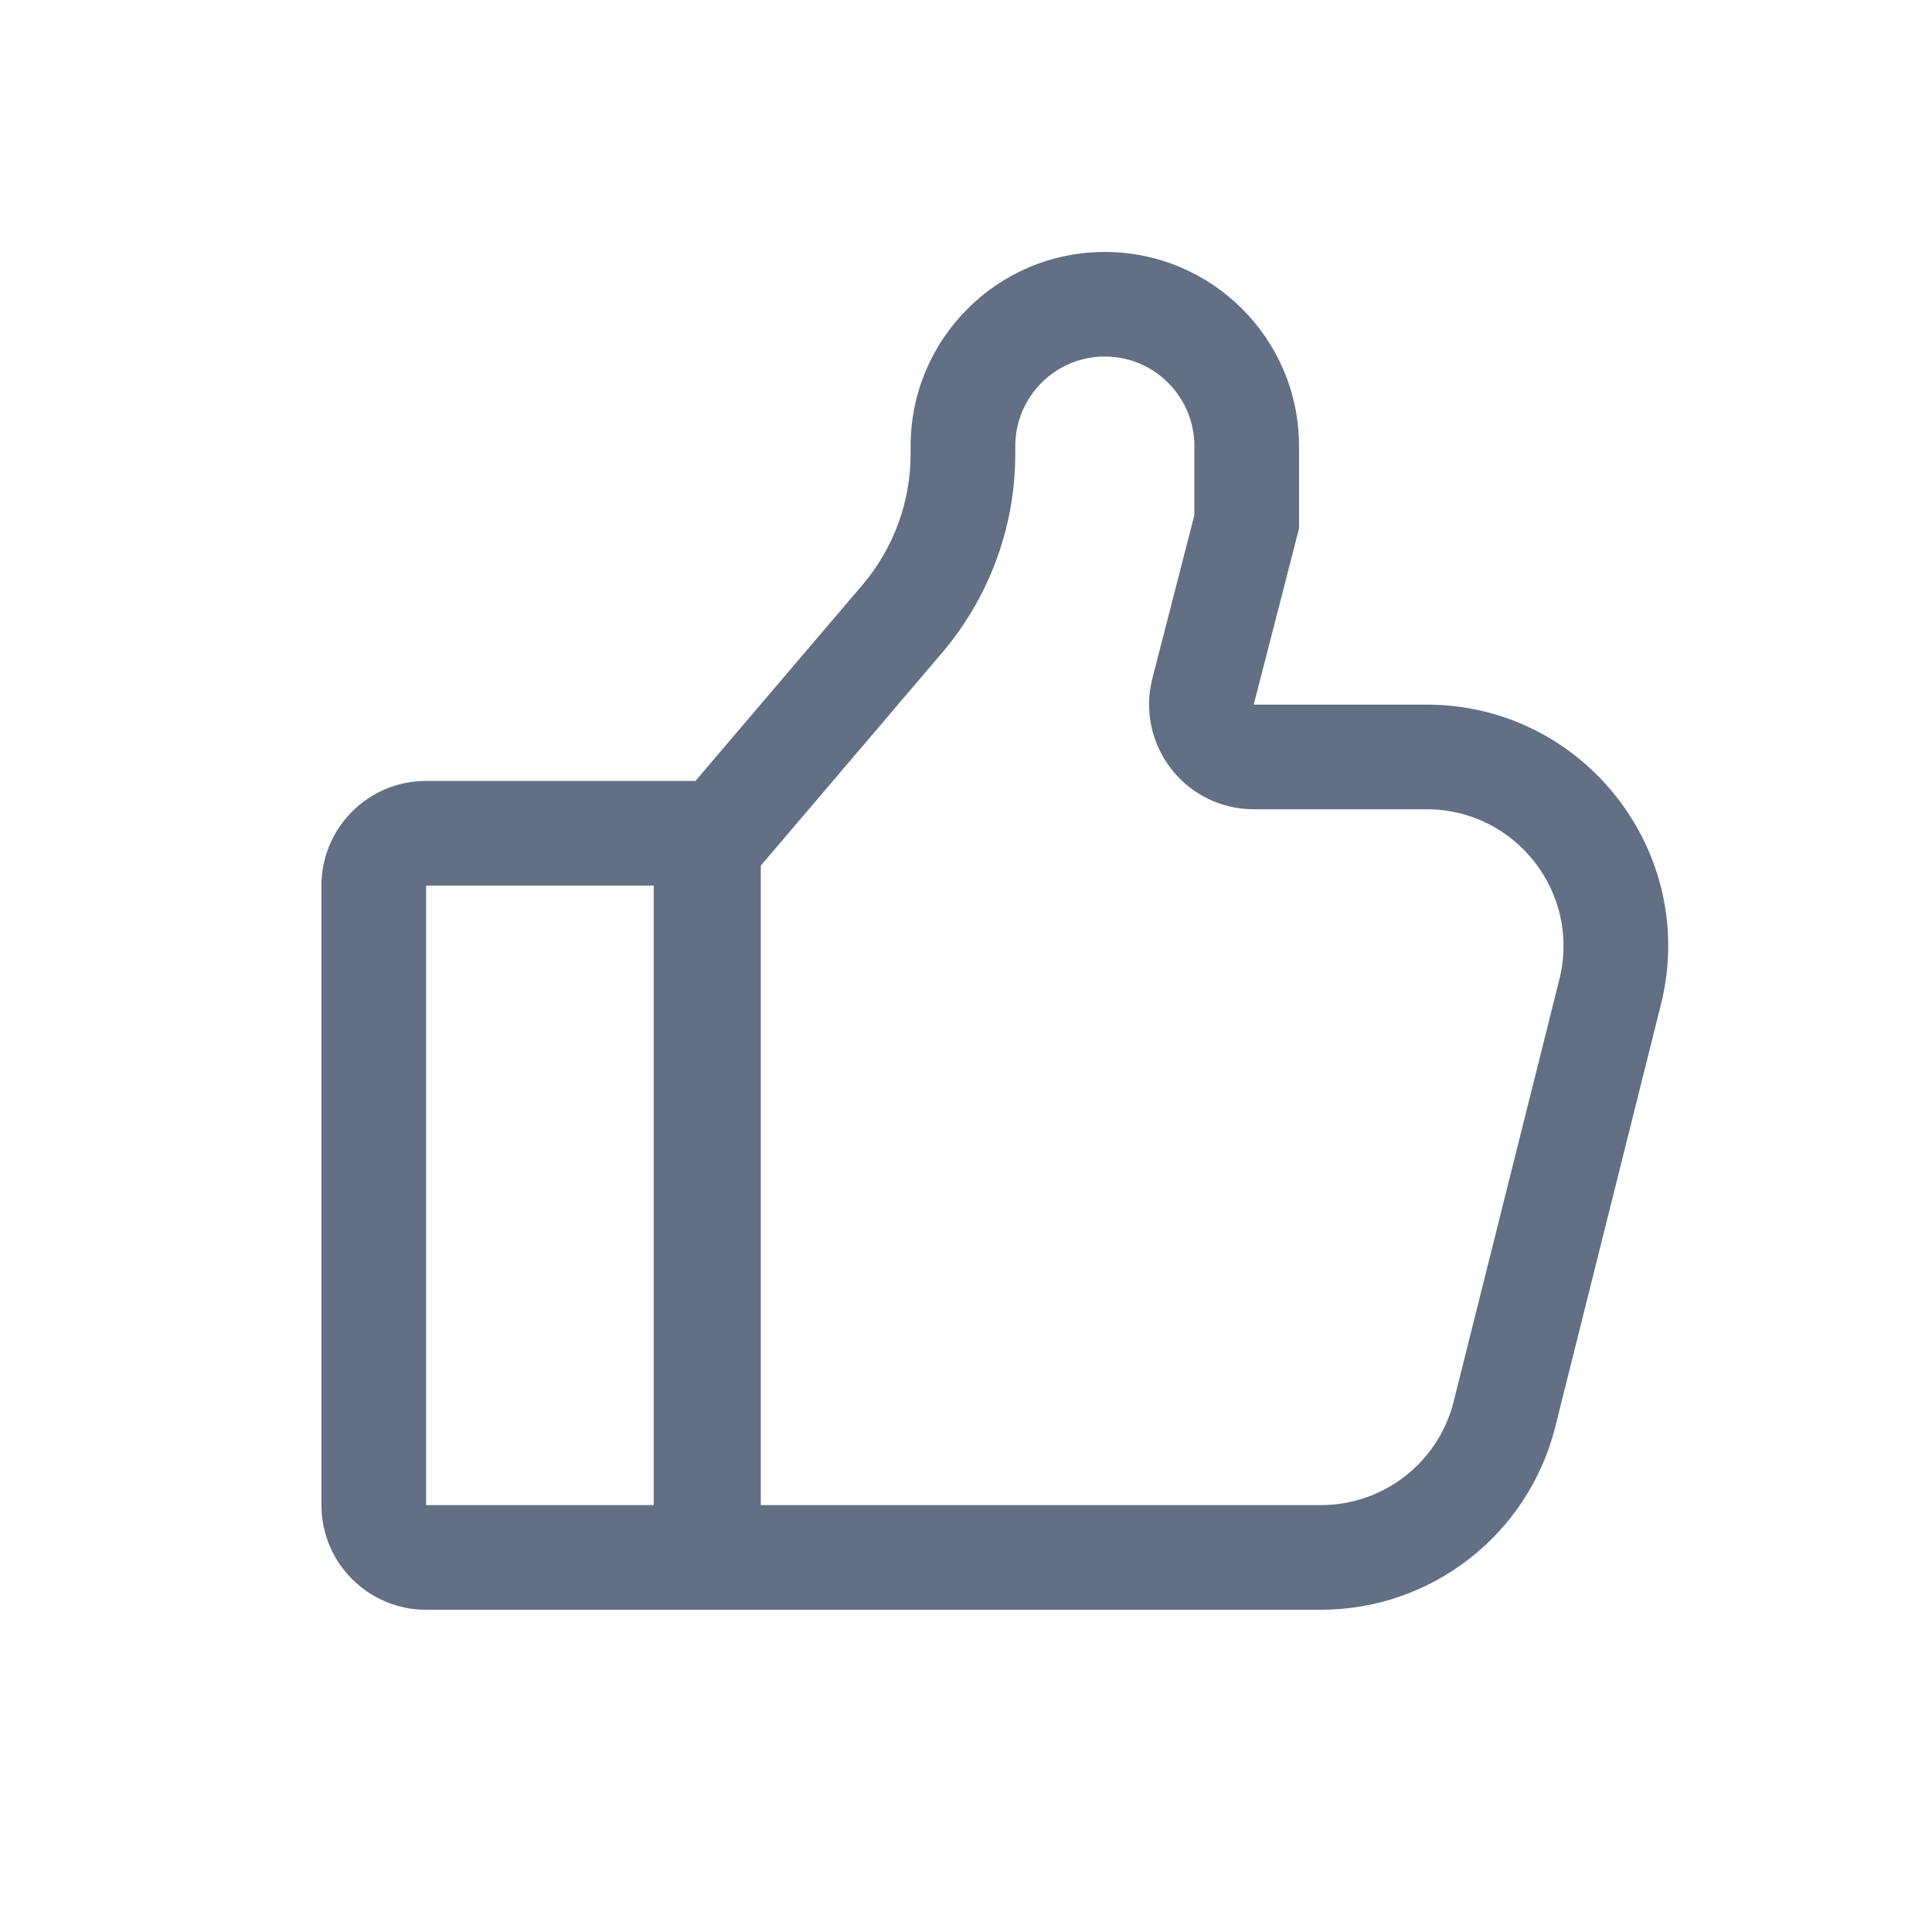
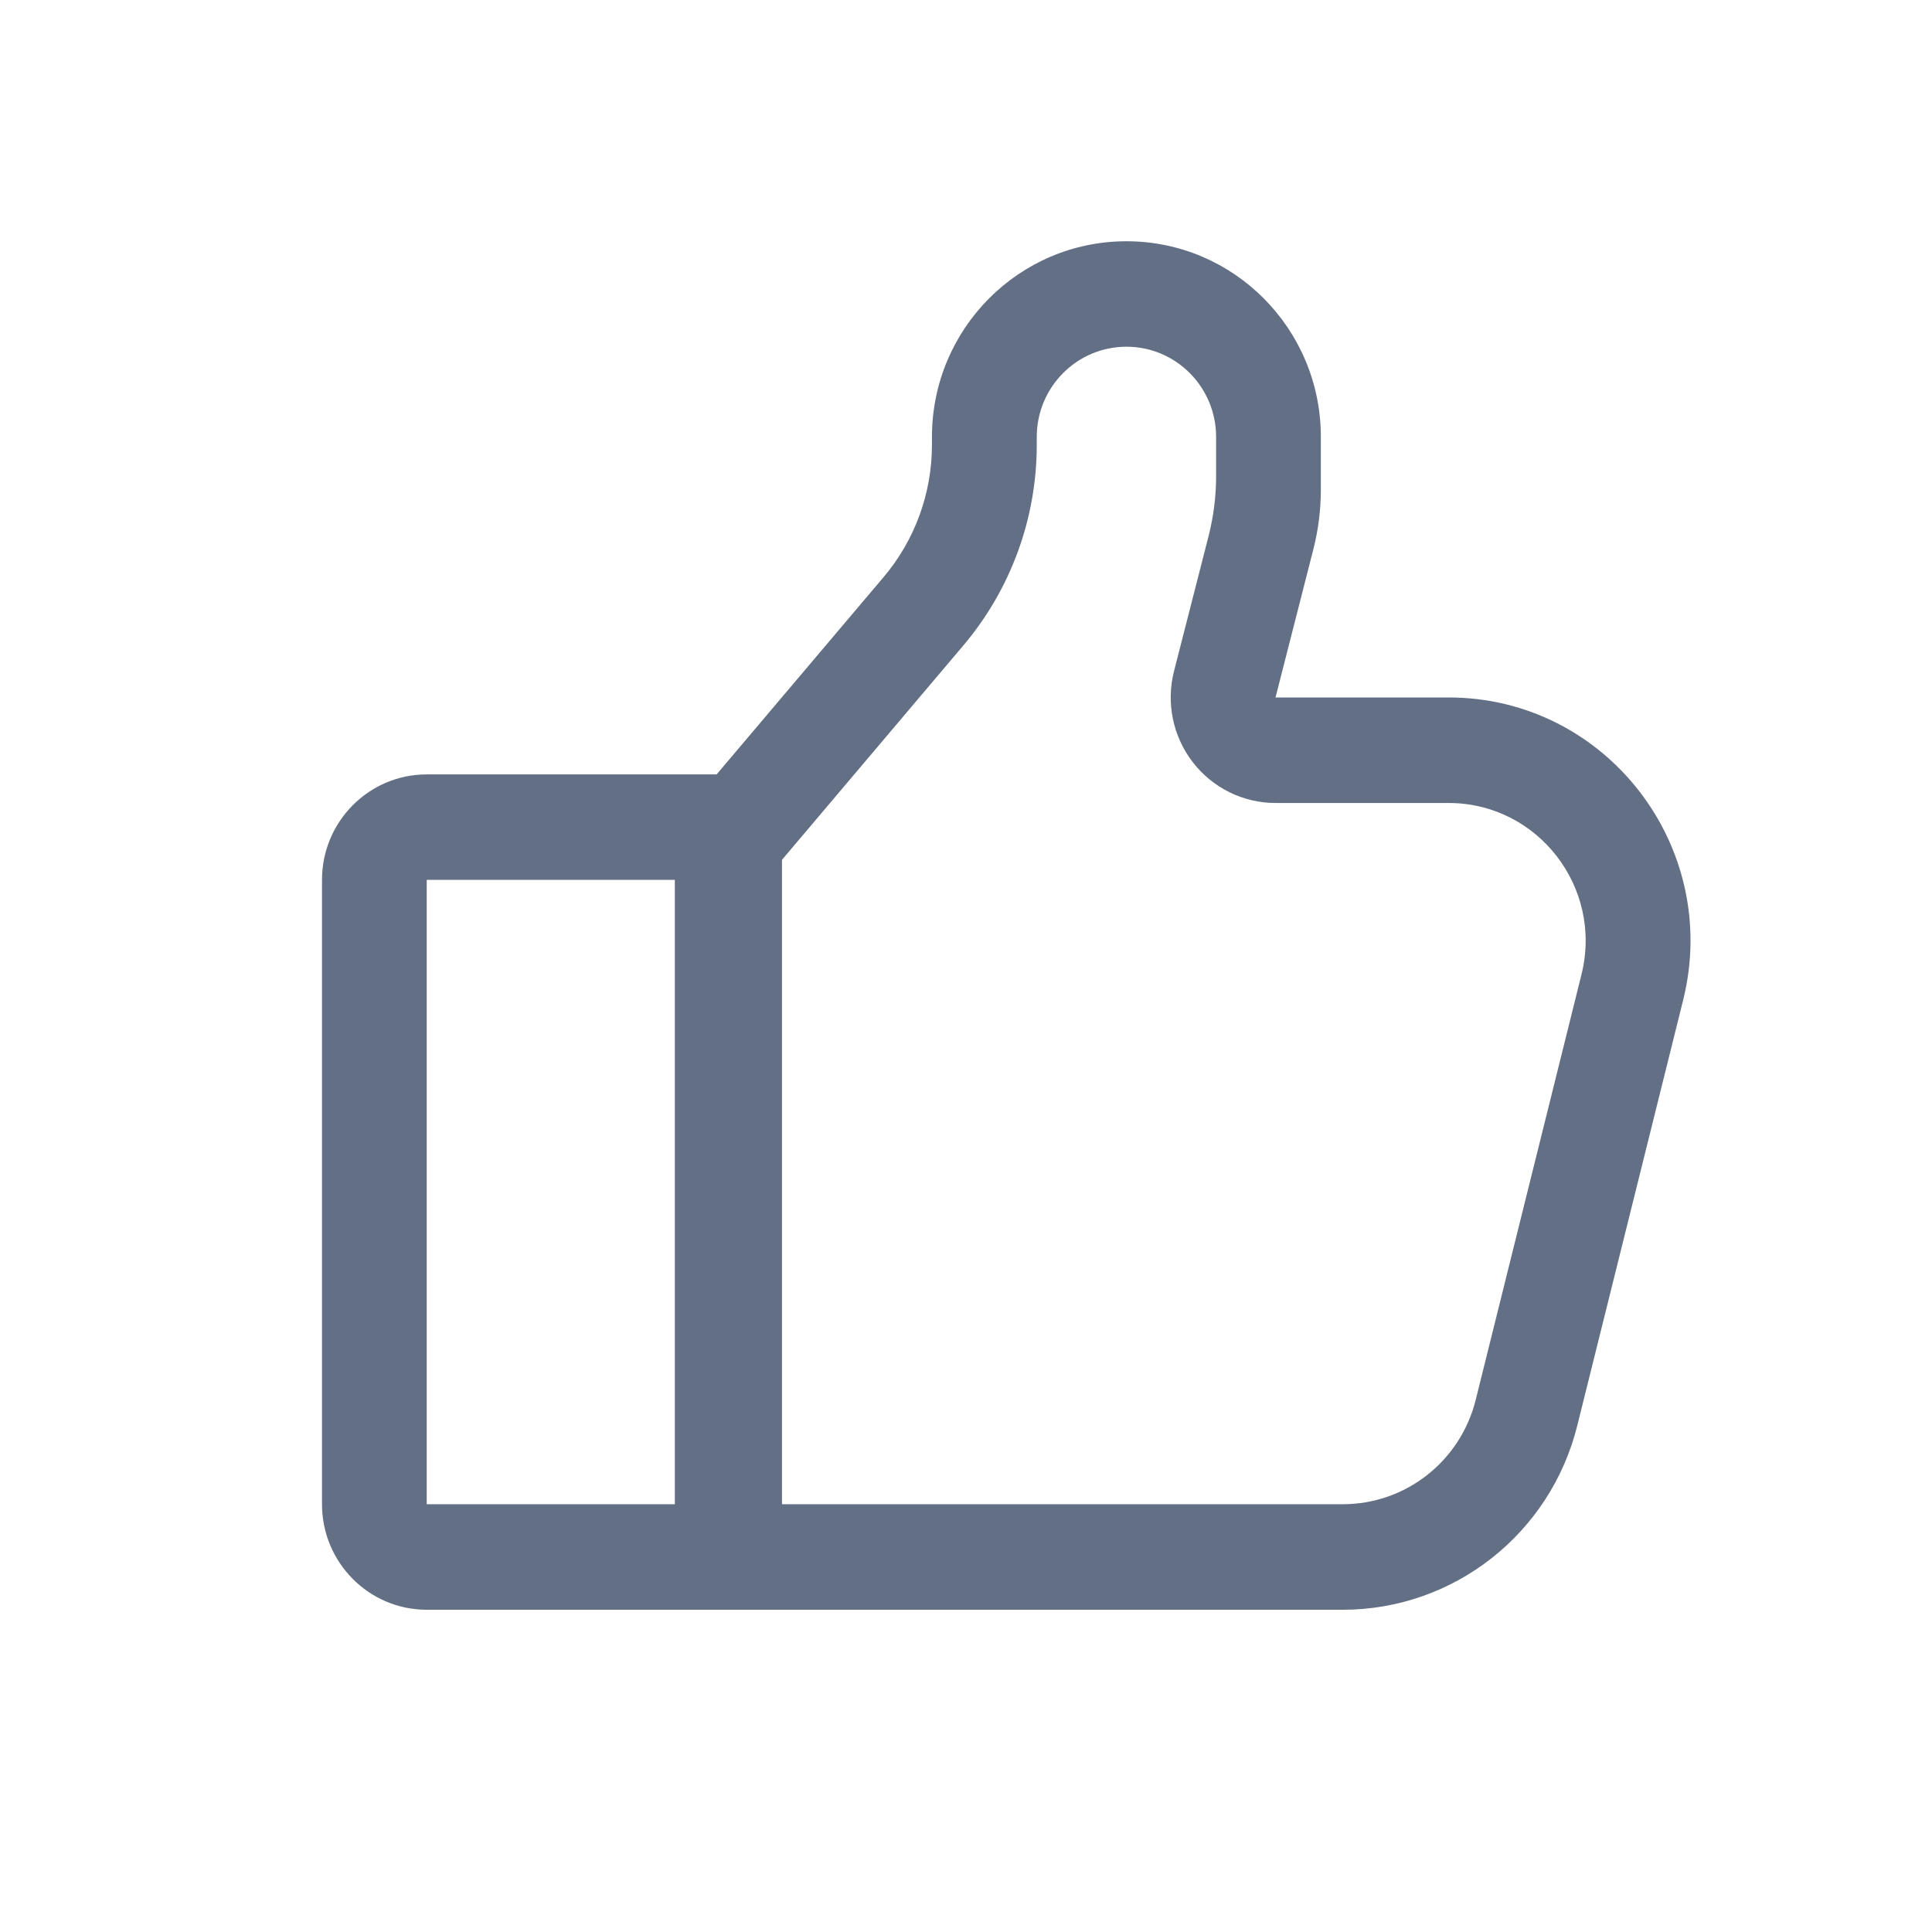
<svg xmlns="http://www.w3.org/2000/svg" width="24" height="24" viewBox="0 0 24 24" fill="none">
-   <path fill-rule="evenodd" clip-rule="evenodd" d="M9.451 10.753V11.001V18.697H16.409C17.189 18.697 17.869 18.166 18.058 17.41L19.371 12.166C19.64 11.092 18.828 10.053 17.722 10.053H15.574C15.172 10.053 14.793 9.867 14.547 9.549C14.301 9.232 14.215 8.818 14.315 8.429L14.837 6.399V5.542C14.837 4.928 14.339 4.429 13.724 4.429C13.11 4.429 12.612 4.928 12.612 5.542V5.64C12.612 6.545 12.289 7.421 11.702 8.11L9.451 10.753ZM8.639 9.701L10.713 7.267C11.099 6.813 11.312 6.236 11.312 5.64V5.542C11.312 4.21 12.392 3.13 13.724 3.13C15.057 3.13 16.137 4.21 16.137 5.542V6.564L15.909 7.453L15.574 8.753H16.916H17.722C19.674 8.753 21.106 10.588 20.632 12.481L19.32 17.725C18.985 19.06 17.785 19.997 16.409 19.997L9.451 19.997H8.151H5.293C4.575 19.997 3.993 19.415 3.993 18.697L3.993 11.001C3.993 10.283 4.575 9.701 5.293 9.701H8.151H8.639ZM8.121 11.001L8.121 18.697V18.697H5.293V11.001L8.121 11.001Z" fill="#626F84" />
+   <path fill-rule="evenodd" clip-rule="evenodd" d="M9.714 10.681V18.686H16.681C17.462 18.686 18.142 18.152 18.332 17.389L19.646 12.104C19.915 11.022 19.102 9.975 17.995 9.975H15.845C15.442 9.975 15.063 9.787 14.816 9.467C14.57 9.147 14.484 8.73 14.584 8.338L15.014 6.657C15.075 6.415 15.107 6.166 15.107 5.915V5.428C15.107 4.809 14.608 4.307 13.993 4.307C13.378 4.307 12.879 4.809 12.879 5.428V5.527C12.879 6.439 12.556 7.322 11.968 8.017L9.714 10.681ZM8.902 9.62L10.978 7.167C11.365 6.709 11.577 6.128 11.577 5.527V5.428C11.577 4.085 12.659 2.997 13.993 2.997C15.327 2.997 16.408 4.085 16.408 5.428V6.081C16.408 6.331 16.377 6.581 16.315 6.823L15.845 8.664H17.995C19.949 8.664 21.383 10.514 20.909 12.422L19.594 17.707C19.26 19.053 18.059 19.997 16.681 19.997H5.301C4.583 19.997 4 19.41 4 18.686V10.93C4 10.207 4.583 9.62 5.301 9.62L8.902 9.62ZM8.383 10.93L8.383 18.686L5.301 18.686V10.93L8.383 10.93Z" fill="#626F84" />
</svg>
